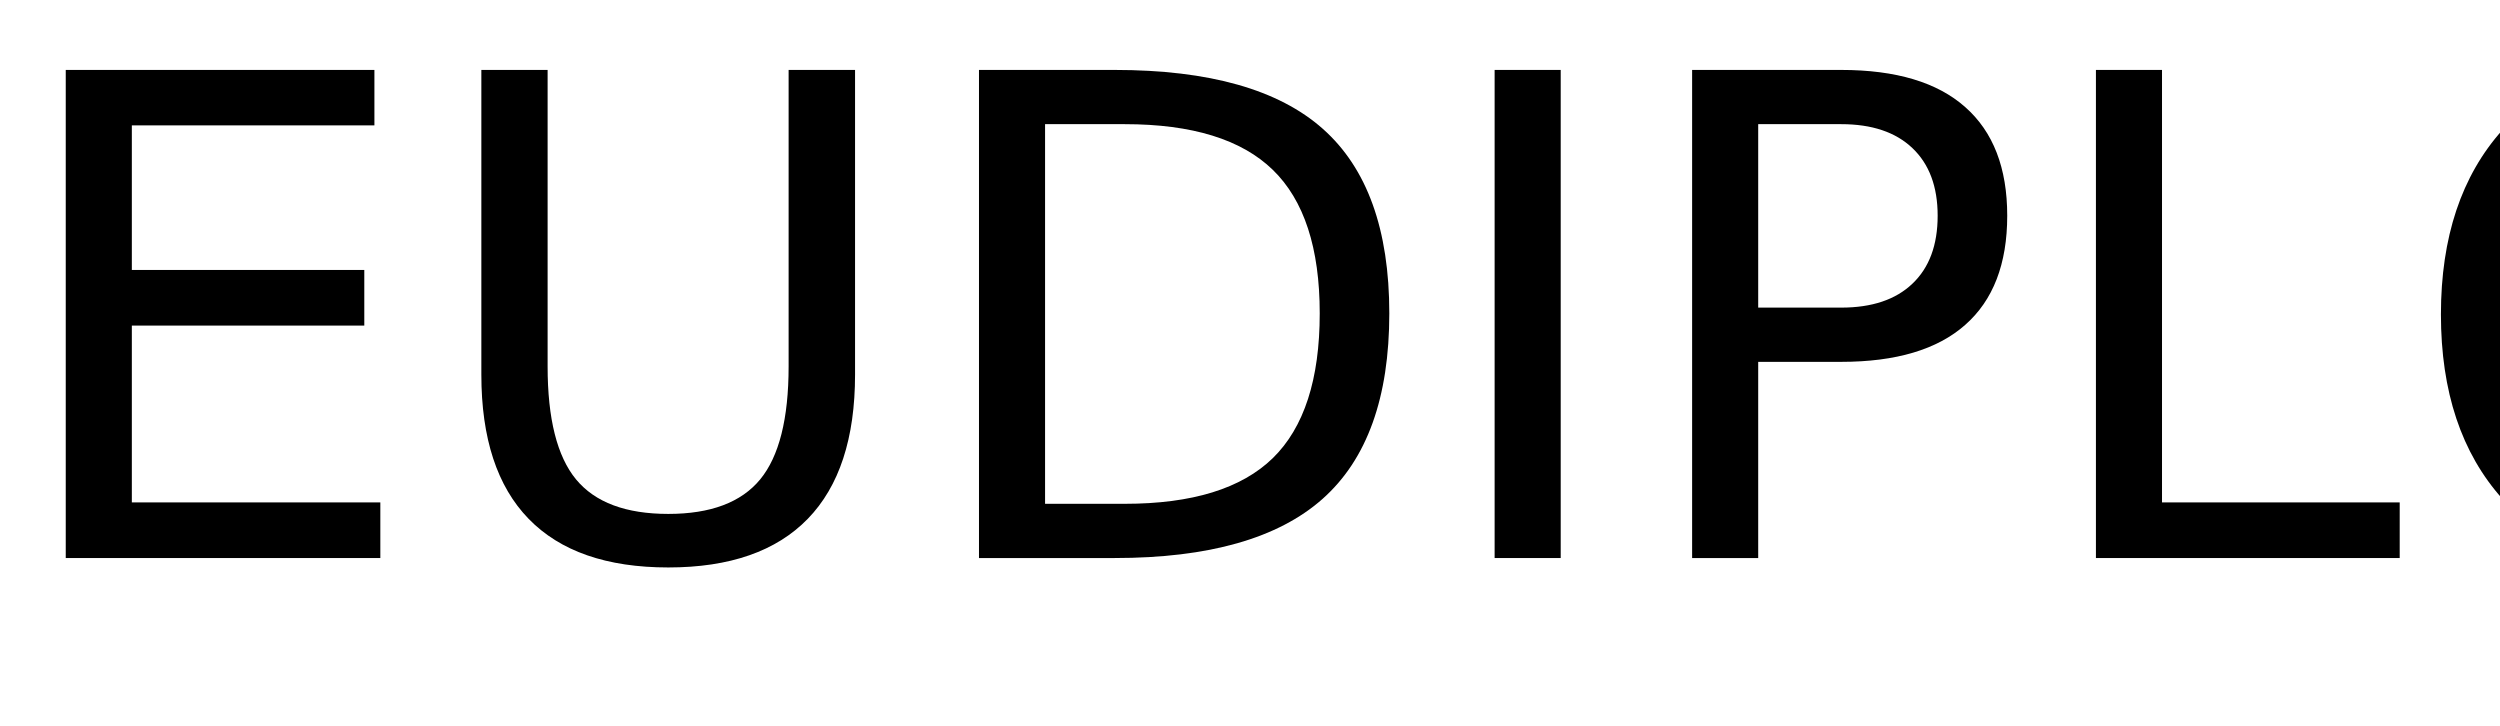
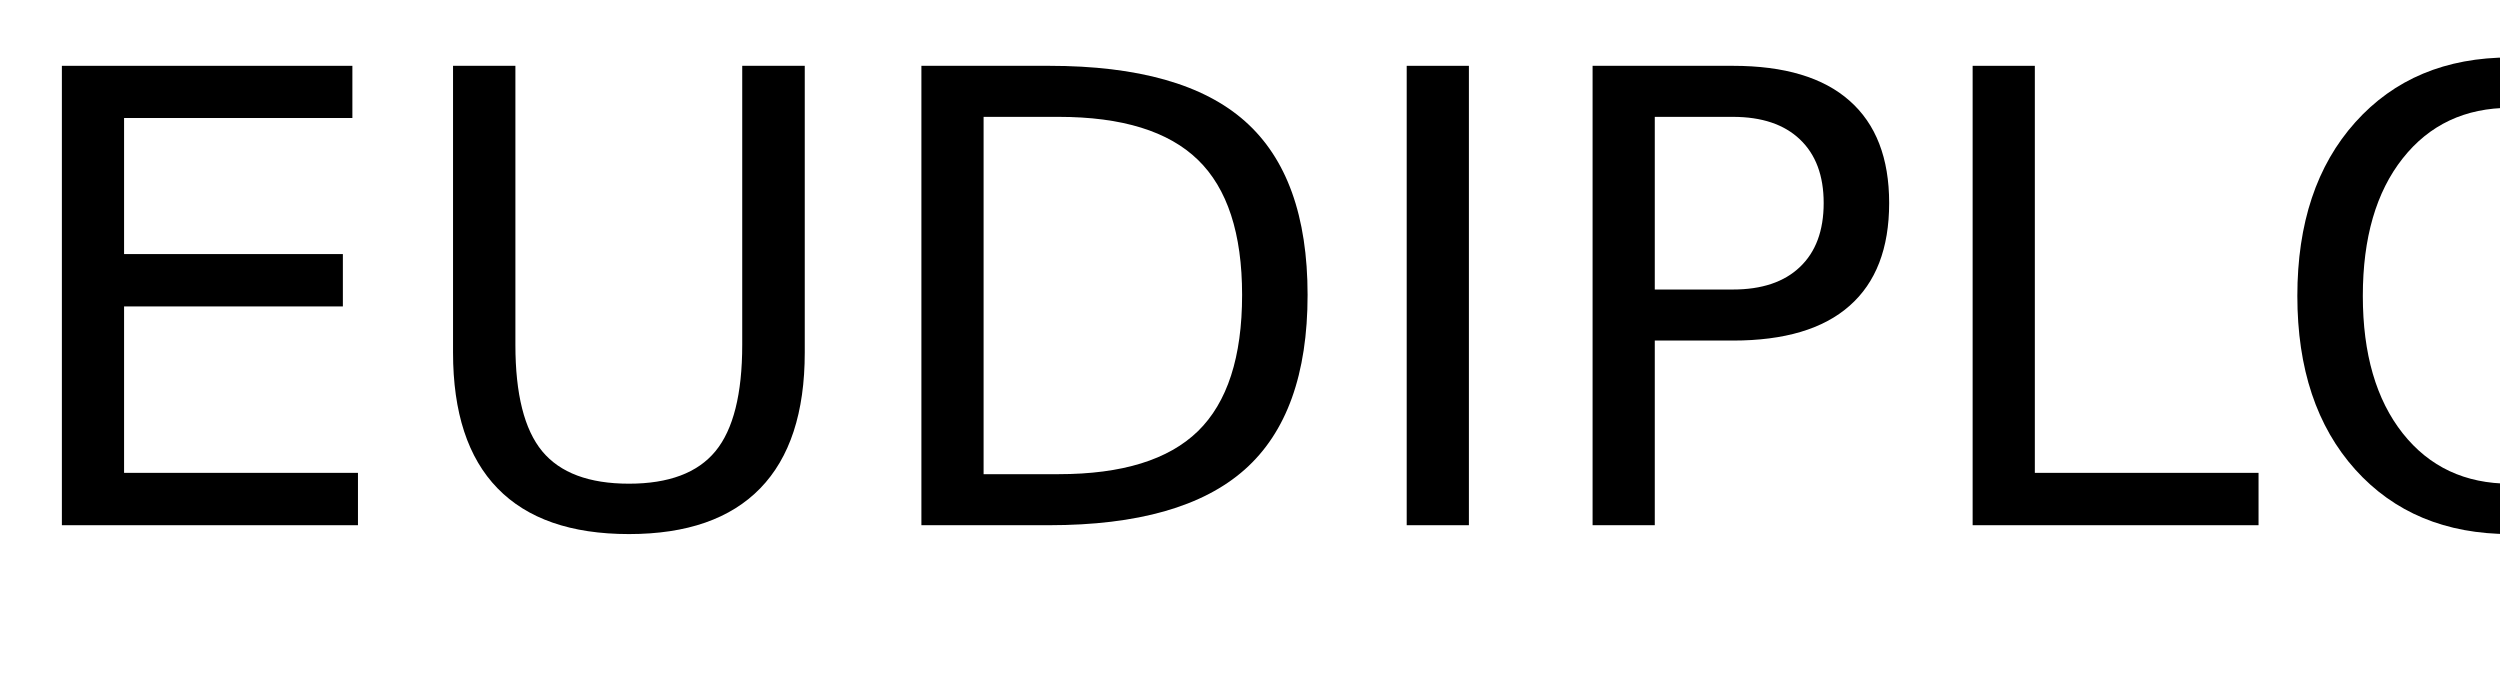
- <svg xmlns="http://www.w3.org/2000/svg" xmlns:xlink="http://www.w3.org/1999/xlink" width="224" height="65" viewBox="0 0 224 65">
+ <svg xmlns="http://www.w3.org/2000/svg" xmlns:xlink="http://www.w3.org/1999/xlink" width="238" height="65" viewBox="0 0 238 65">
  <defs>
    <g>
      <g id="glyph-0-0">
        <path d="M 5.891 -43.734 L 33.547 -43.734 L 33.547 -38.766 L 11.812 -38.766 L 11.812 -25.812 L 32.641 -25.812 L 32.641 -20.828 L 11.812 -20.828 L 11.812 -4.984 L 34.078 -4.984 L 34.078 0 L 5.891 0 Z M 5.891 -43.734 " />
      </g>
      <g id="glyph-0-1">
        <path d="M 5.219 -43.734 L 11.156 -43.734 L 11.156 -17.172 C 11.156 -12.484 12.004 -9.109 13.703 -7.047 C 15.41 -4.984 18.164 -3.953 21.969 -3.953 C 25.758 -3.953 28.504 -4.984 30.203 -7.047 C 31.898 -9.109 32.75 -12.484 32.75 -17.172 L 32.75 -43.734 L 38.703 -43.734 L 38.703 -16.438 C 38.703 -10.727 37.289 -6.422 34.469 -3.516 C 31.645 -0.609 27.477 0.844 21.969 0.844 C 16.445 0.844 12.273 -0.609 9.453 -3.516 C 6.629 -6.422 5.219 -10.727 5.219 -16.438 Z M 5.219 -43.734 " />
      </g>
      <g id="glyph-0-2">
        <path d="M 11.812 -38.875 L 11.812 -4.859 L 18.953 -4.859 C 24.992 -4.859 29.414 -6.223 32.219 -8.953 C 35.02 -11.691 36.422 -16.016 36.422 -21.922 C 36.422 -27.773 35.02 -32.062 32.219 -34.781 C 29.414 -37.508 24.992 -38.875 18.953 -38.875 Z M 5.891 -43.734 L 18.047 -43.734 C 26.523 -43.734 32.742 -41.973 36.703 -38.453 C 40.672 -34.93 42.656 -29.422 42.656 -21.922 C 42.656 -14.379 40.66 -8.836 36.672 -5.297 C 32.691 -1.766 26.484 0 18.047 0 L 5.891 0 Z M 5.891 -43.734 " />
      </g>
      <g id="glyph-0-3">
        <path d="M 5.891 -43.734 L 11.812 -43.734 L 11.812 0 L 5.891 0 Z M 5.891 -43.734 " />
      </g>
      <g id="glyph-0-4">
        <path d="M 11.812 -38.875 L 11.812 -22.438 L 19.25 -22.438 C 22 -22.438 24.125 -23.148 25.625 -24.578 C 27.133 -26.004 27.891 -28.035 27.891 -30.672 C 27.891 -33.285 27.133 -35.305 25.625 -36.734 C 24.125 -38.16 22 -38.875 19.25 -38.875 Z M 5.891 -43.734 L 19.25 -43.734 C 24.156 -43.734 27.859 -42.625 30.359 -40.406 C 32.867 -38.195 34.125 -34.953 34.125 -30.672 C 34.125 -26.359 32.867 -23.098 30.359 -20.891 C 27.859 -18.68 24.156 -17.578 19.25 -17.578 L 11.812 -17.578 L 11.812 0 L 5.891 0 Z M 5.891 -43.734 " />
      </g>
      <g id="glyph-0-5">
        <path d="M 5.891 -43.734 L 11.812 -43.734 L 11.812 -4.984 L 33.109 -4.984 L 33.109 0 L 5.891 0 Z M 5.891 -43.734 " />
      </g>
      <g id="glyph-0-6">
        <path d="M 23.641 -39.734 C 19.348 -39.734 15.938 -38.129 13.406 -34.922 C 10.875 -31.723 9.609 -27.359 9.609 -21.828 C 9.609 -16.316 10.875 -11.957 13.406 -8.75 C 15.938 -5.551 19.348 -3.953 23.641 -3.953 C 27.941 -3.953 31.348 -5.551 33.859 -8.75 C 36.367 -11.957 37.625 -16.316 37.625 -21.828 C 37.625 -27.359 36.367 -31.723 33.859 -34.922 C 31.348 -38.129 27.941 -39.734 23.641 -39.734 Z M 23.641 -44.531 C 29.773 -44.531 34.676 -42.473 38.344 -38.359 C 42.02 -34.254 43.859 -28.742 43.859 -21.828 C 43.859 -14.93 42.02 -9.426 38.344 -5.312 C 34.676 -1.207 29.773 0.844 23.641 0.844 C 17.492 0.844 12.578 -1.203 8.891 -5.297 C 5.211 -9.398 3.375 -14.91 3.375 -21.828 C 3.375 -28.742 5.211 -34.254 8.891 -38.359 C 12.578 -42.473 17.492 -44.531 23.641 -44.531 Z M 23.641 -44.531 " />
      </g>
    </g>
  </defs>
  <g fill="rgb(0%, 0%, 0%)" fill-opacity="1">
    <use xlink:href="#glyph-0-0" x="0" y="50" />
    <use xlink:href="#glyph-0-1" x="37.91" y="50" />
    <use xlink:href="#glyph-0-2" x="81.826" y="50" />
    <use xlink:href="#glyph-0-3" x="128.027" y="50" />
    <use xlink:href="#glyph-0-4" x="145.723" y="50" />
    <use xlink:href="#glyph-0-5" x="181.904" y="50" />
    <use xlink:href="#glyph-0-6" x="215.332" y="50" />
  </g>
</svg>
